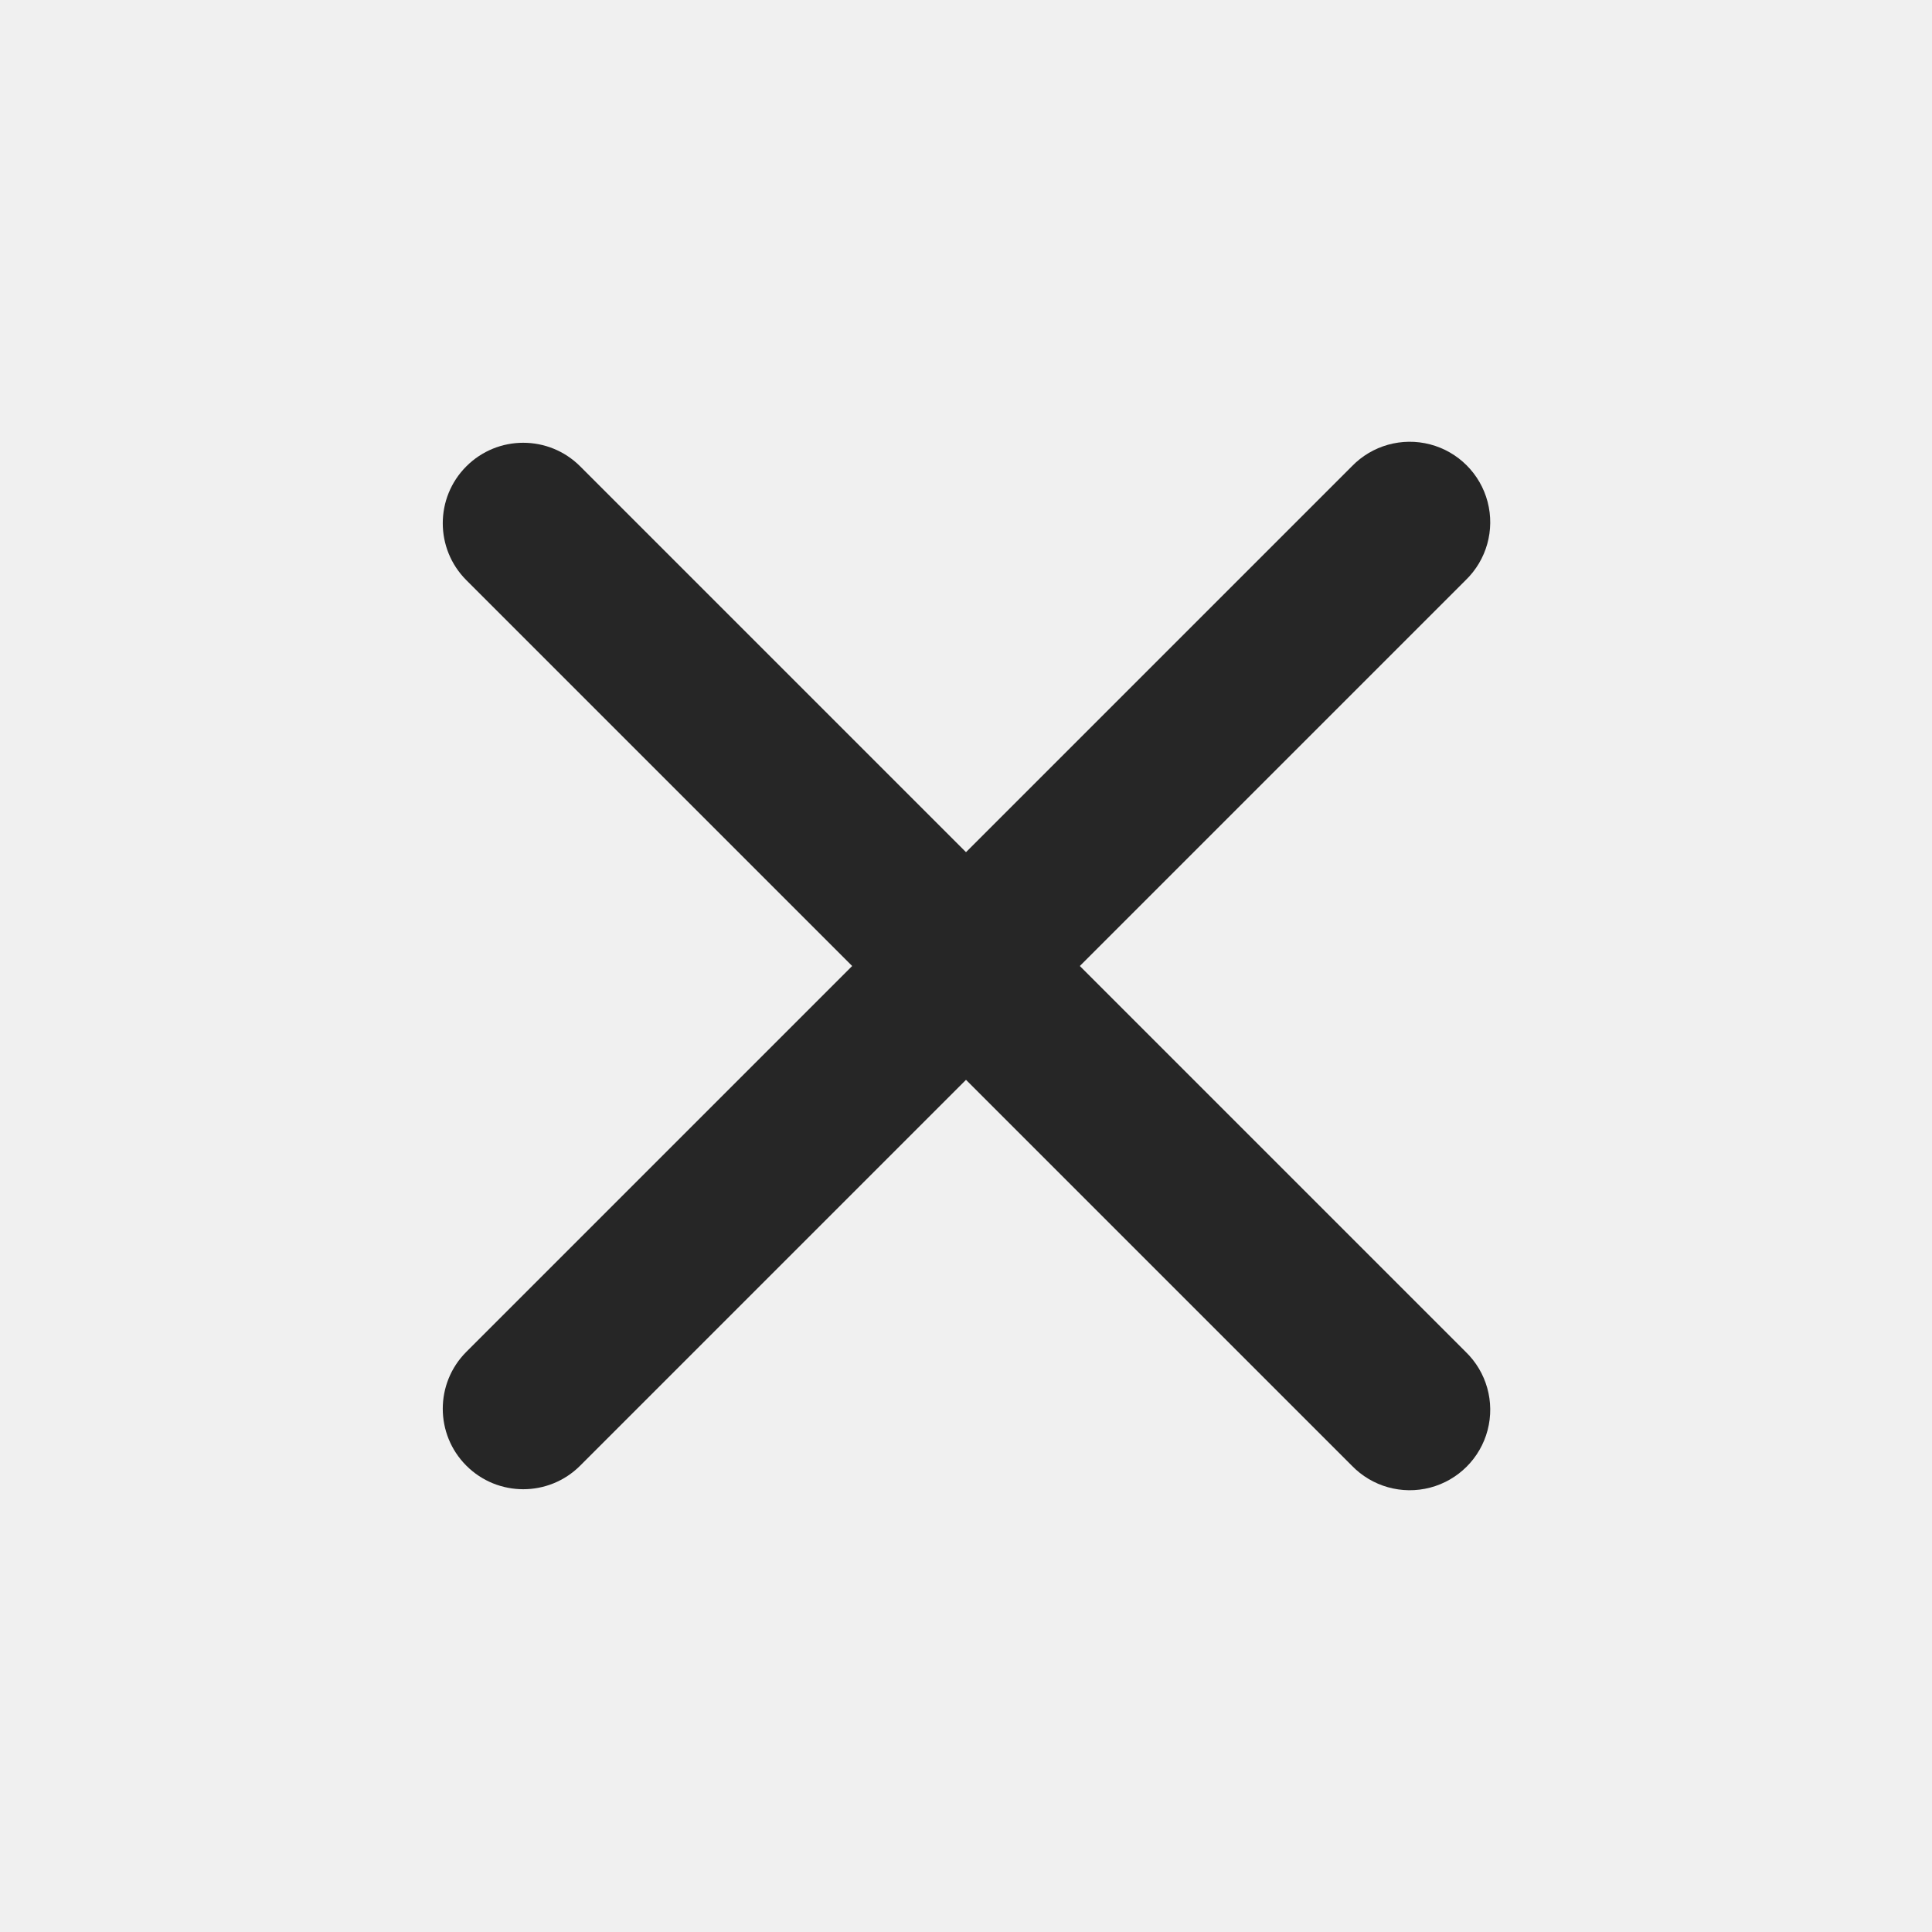
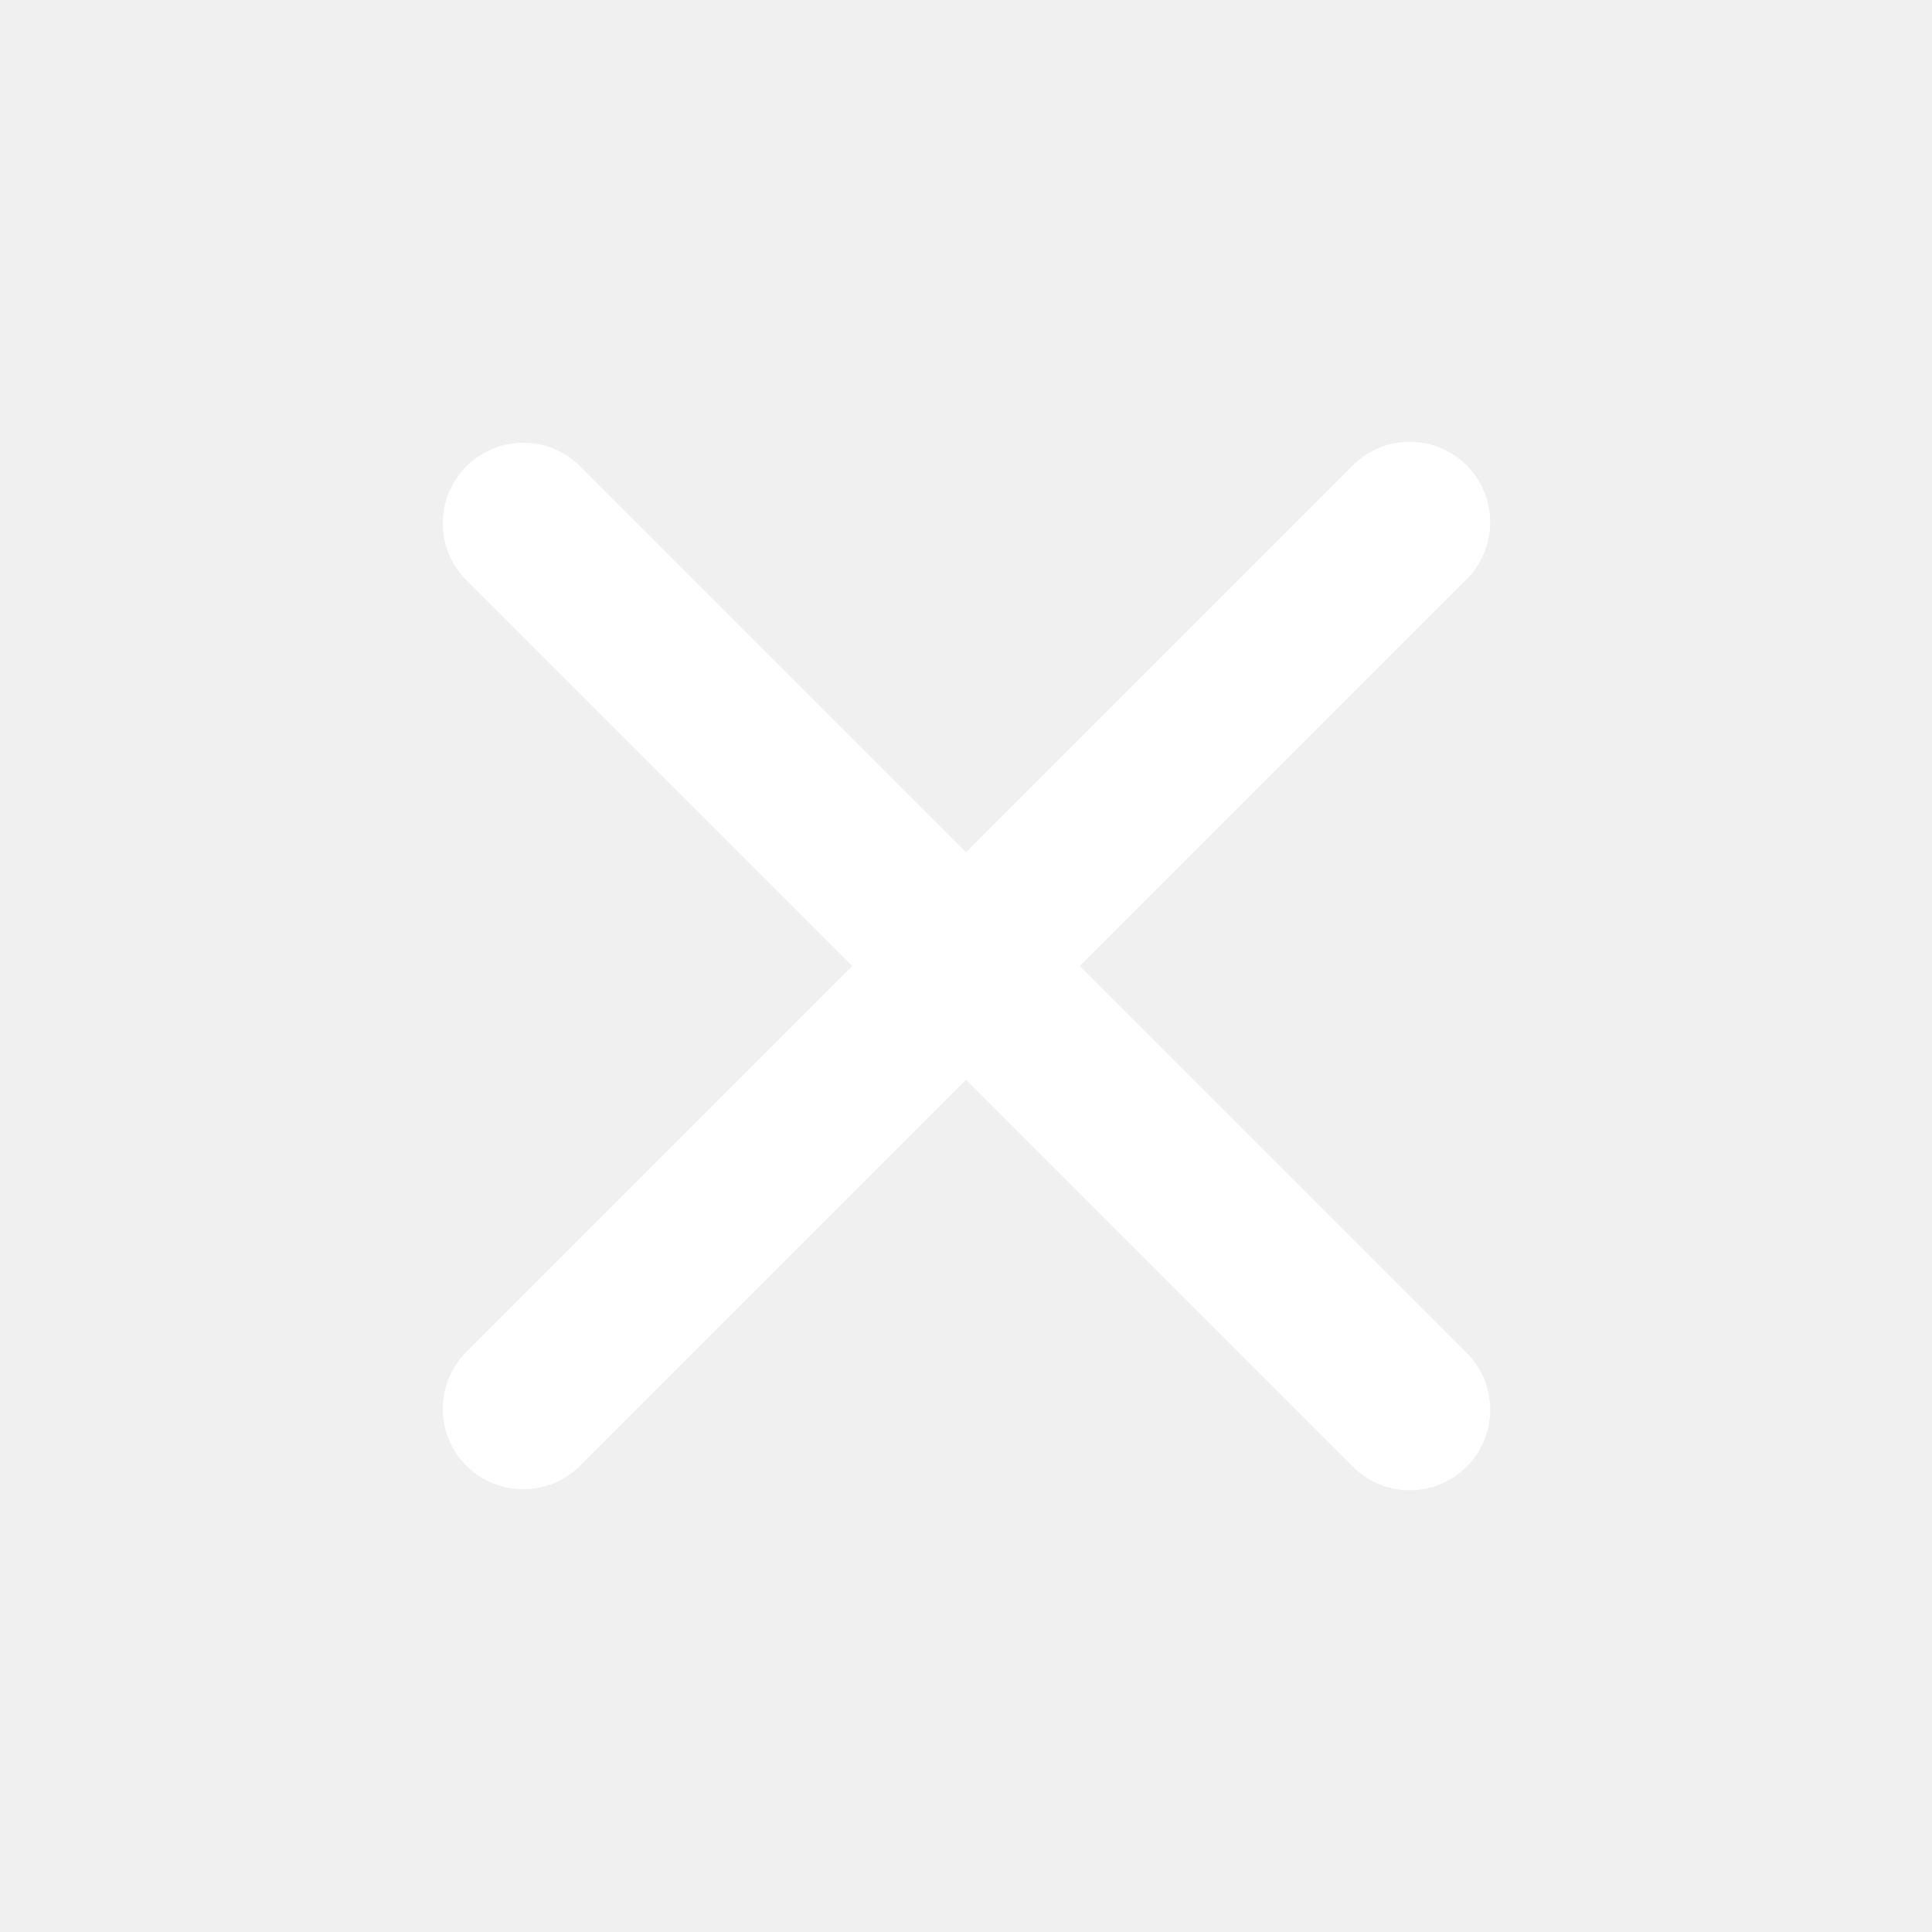
<svg xmlns="http://www.w3.org/2000/svg" width="48" height="48" fill="none" viewBox="0 0 48 48">
-   <g fill="#262626" fill-rule="evenodd" clip-rule="evenodd">
+   <g fill="#fff" fill-rule="evenodd" clip-rule="evenodd">
    <path d="M11.586 11.586a2 2 0 0 1 2.828 0l22 22a2 2 0 1 1-2.828 2.828l-22-22a2 2 0 0 1 0-2.828Z" />
    <path d="M11.586 36.414a2 2 0 0 0 2.828 0l22-22a2 2 0 1 0-2.828-2.828l-22 22a2 2 0 0 0 0 2.828Z" />
  </g>
</svg>
